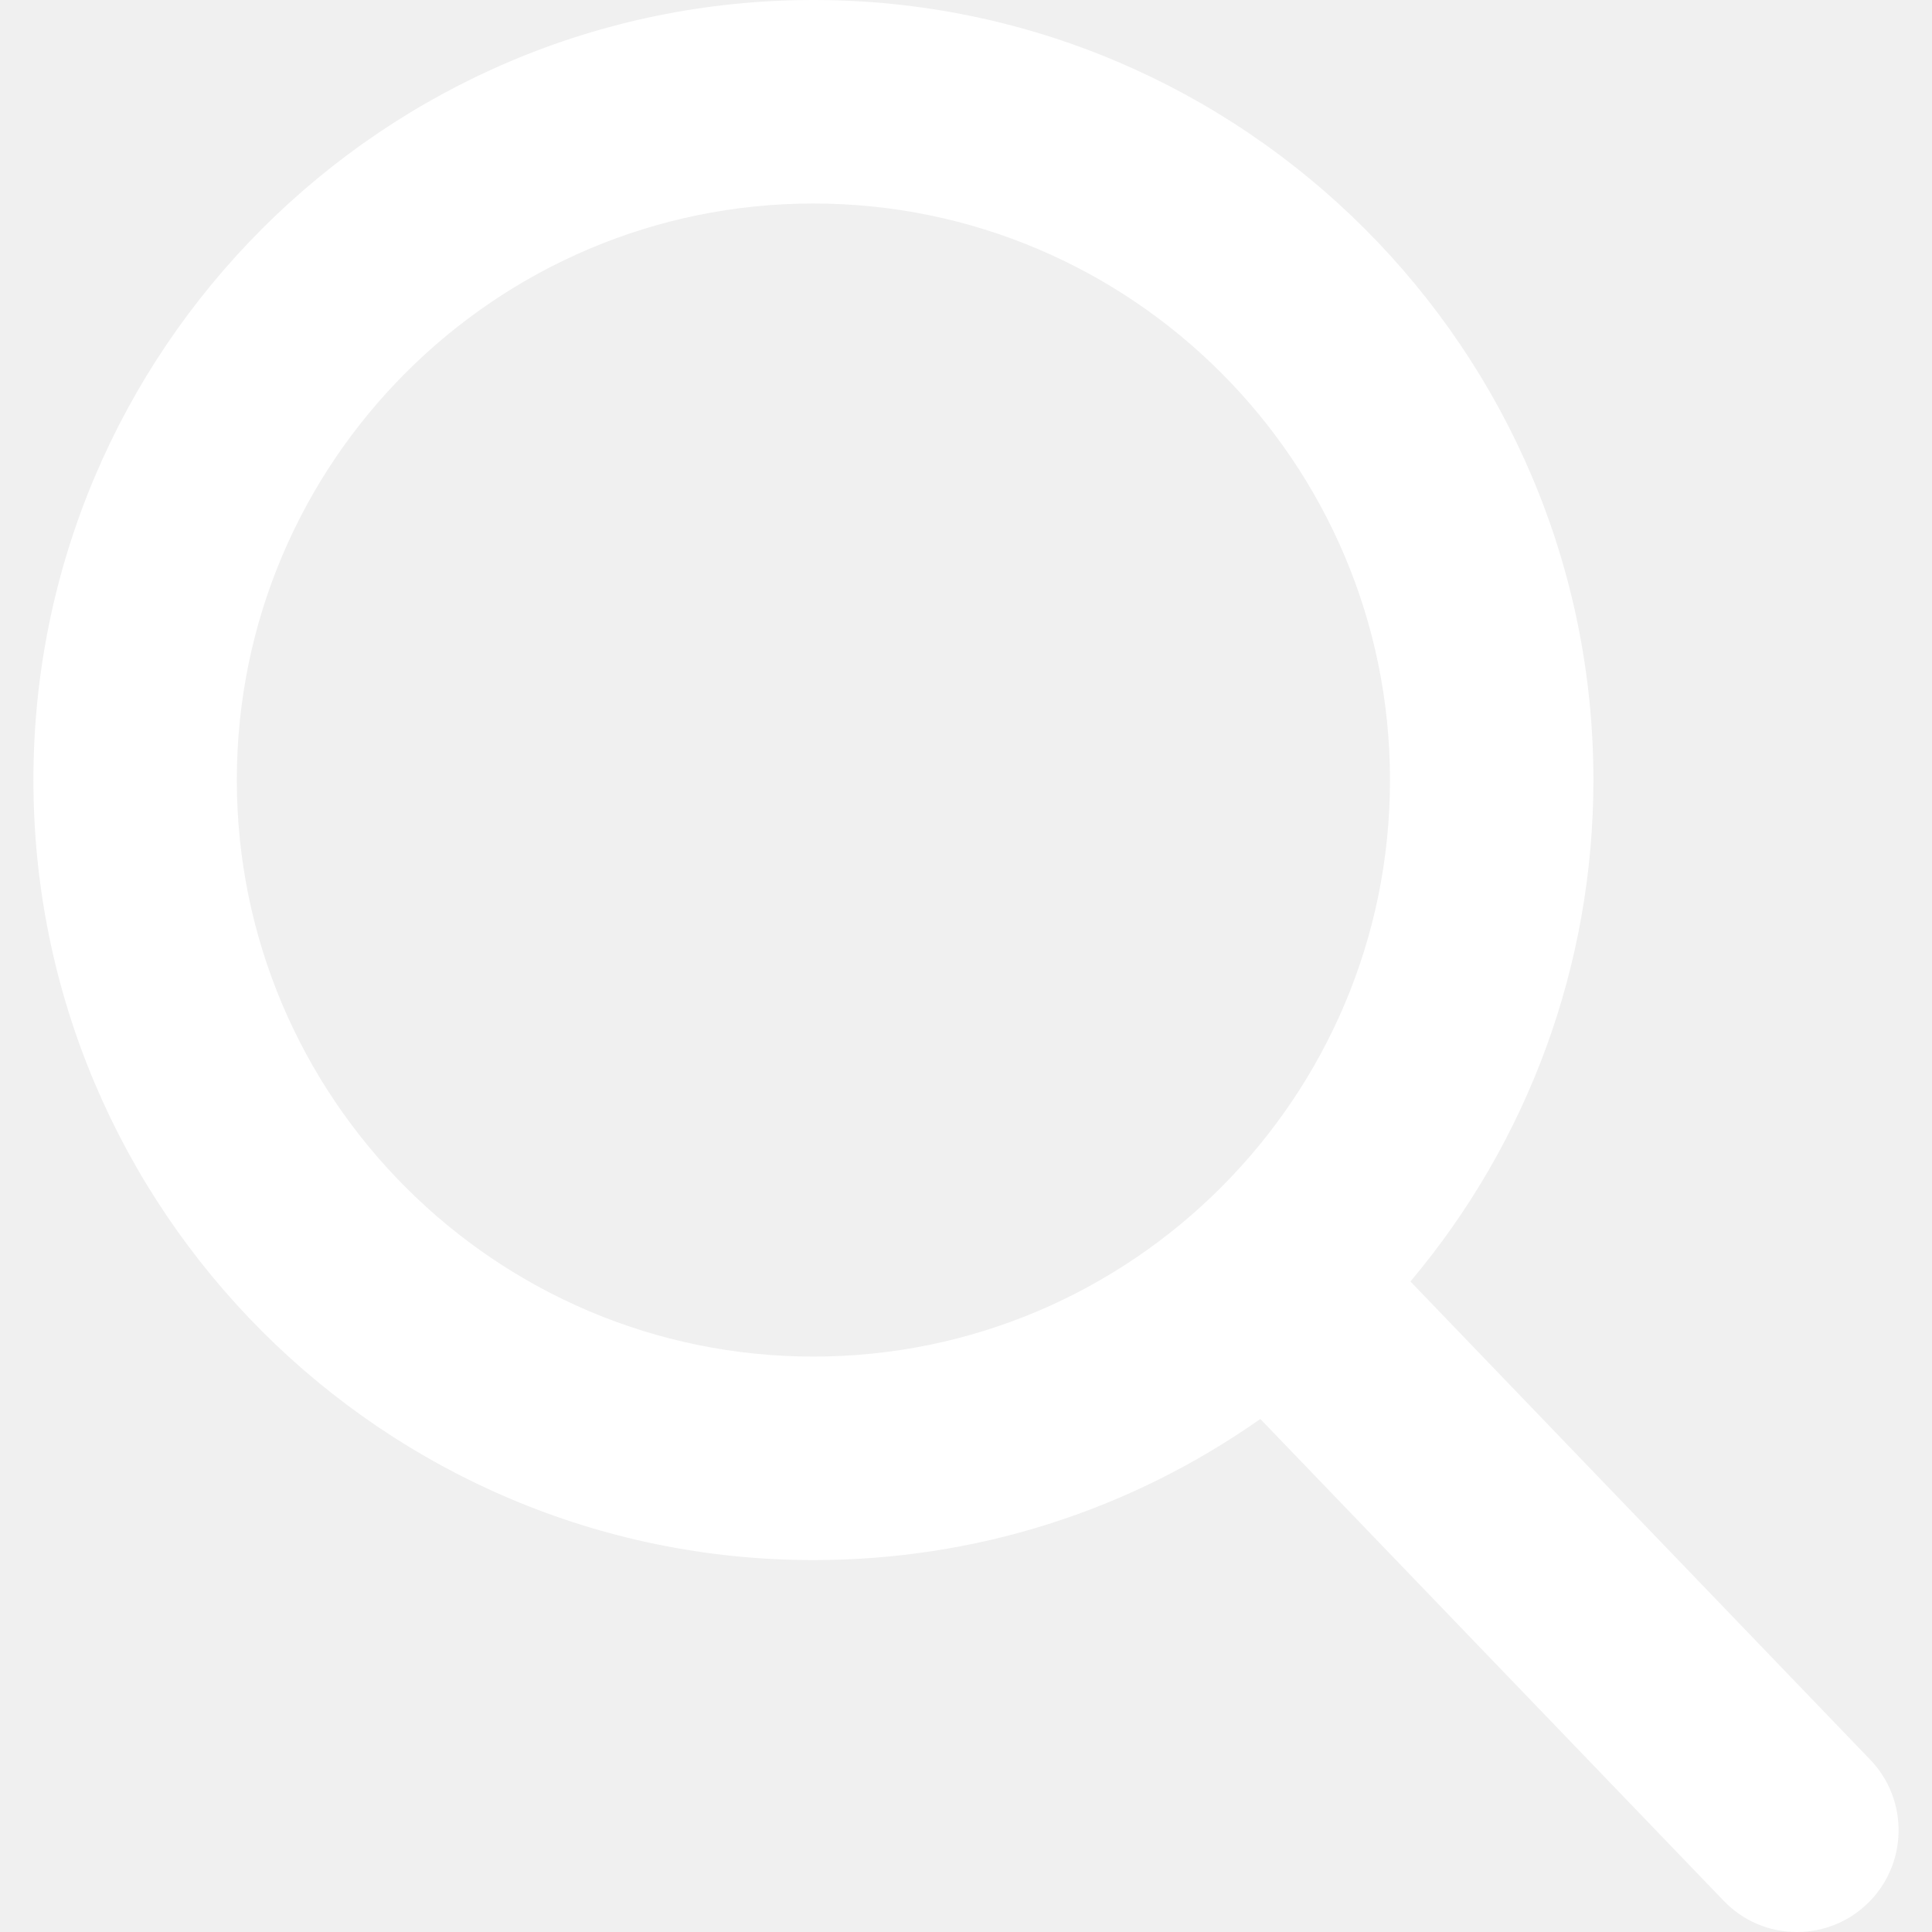
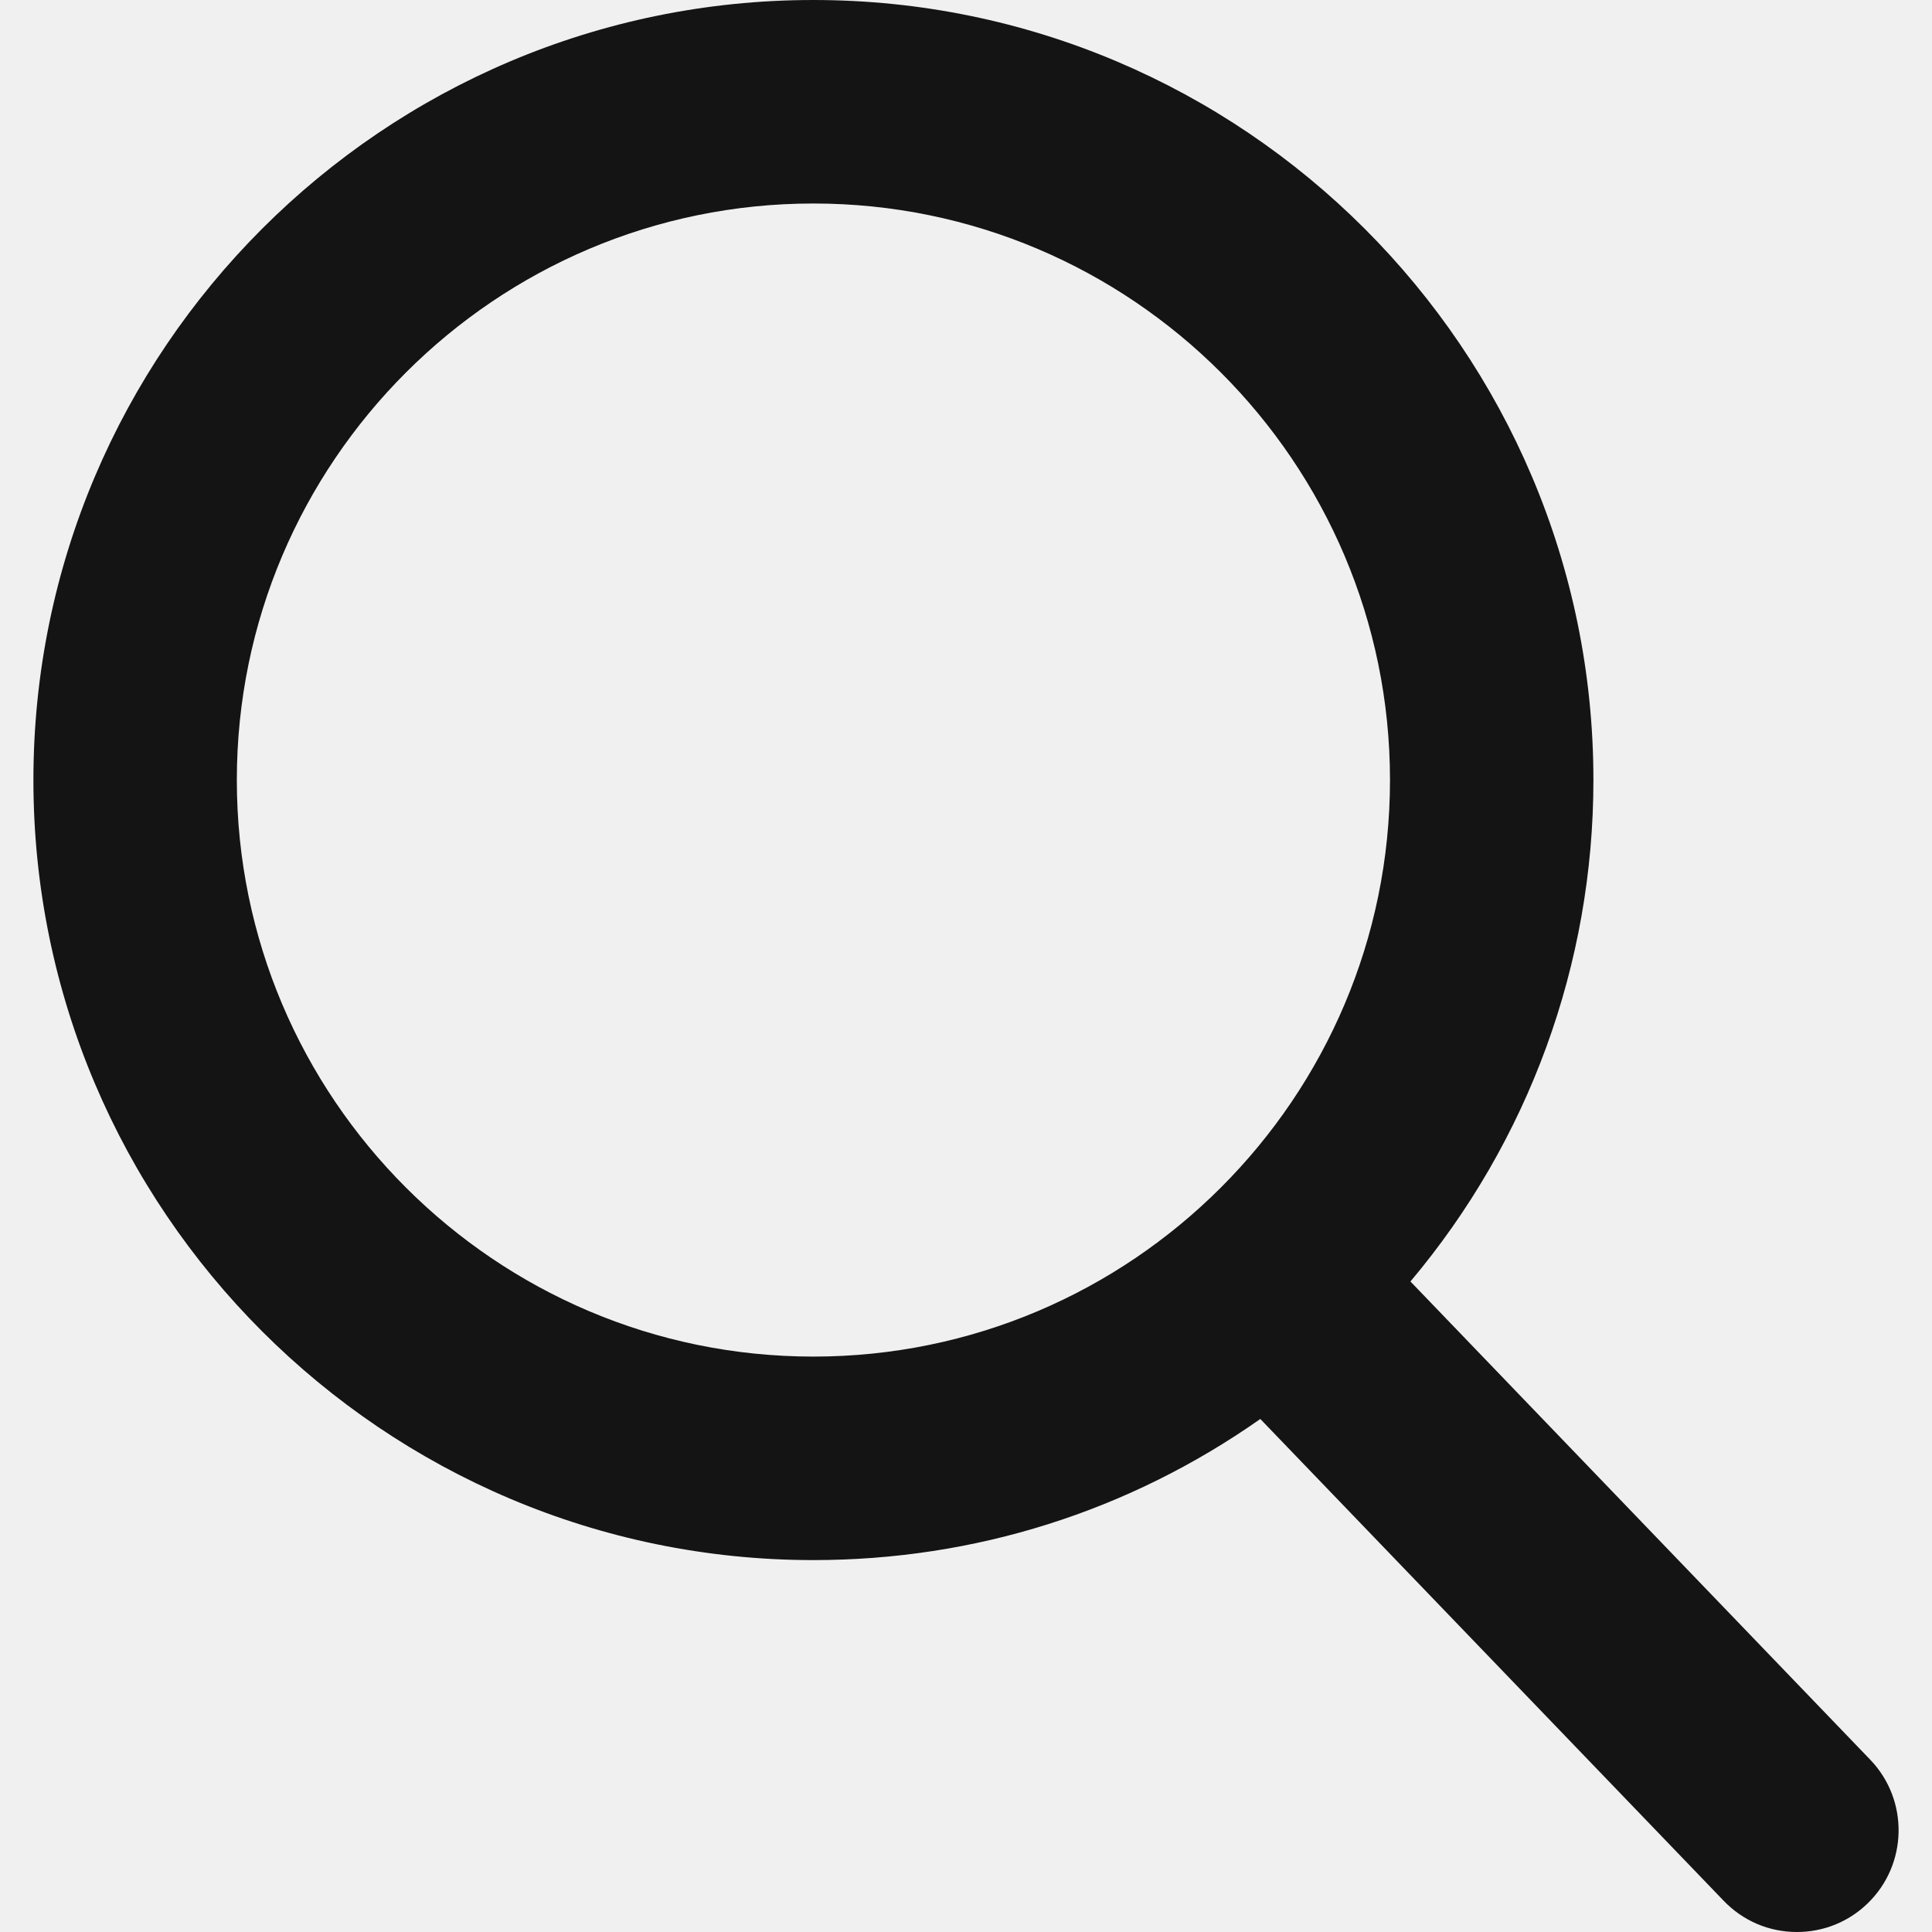
<svg xmlns="http://www.w3.org/2000/svg" width="24" height="24" viewBox="0 0 24 24" fill="none">
  <g clip-path="url(#clip0_2_3)">
-     <path d="M23.233 21.86L17.521 15.919C18.99 14.174 19.794 11.977 19.794 9.69C19.794 4.347 15.447 0 10.104 0C4.762 0 0.415 4.347 0.415 9.69C0.415 15.033 4.762 19.38 10.104 19.38C12.11 19.38 14.022 18.775 15.656 17.627L21.412 23.612C21.652 23.862 21.976 24 22.322 24C22.651 24 22.962 23.875 23.198 23.647C23.7 23.164 23.716 22.363 23.233 21.86ZM10.104 2.528C14.054 2.528 17.267 5.741 17.267 9.69C17.267 13.639 14.054 16.852 10.104 16.852C6.155 16.852 2.942 13.639 2.942 9.69C2.942 5.741 6.155 2.528 10.104 2.528Z" fill="#fff" />
+     <path d="M23.233 21.86L17.521 15.919C18.99 14.174 19.794 11.977 19.794 9.69C19.794 4.347 15.447 0 10.104 0C4.762 0 0.415 4.347 0.415 9.69C0.415 15.033 4.762 19.38 10.104 19.38C12.11 19.38 14.022 18.775 15.656 17.627L21.412 23.612C21.652 23.862 21.976 24 22.322 24C22.651 24 22.962 23.875 23.198 23.647C23.7 23.164 23.716 22.363 23.233 21.86ZM10.104 2.528C14.054 2.528 17.267 5.741 17.267 9.69C17.267 13.639 14.054 16.852 10.104 16.852C6.155 16.852 2.942 13.639 2.942 9.69C2.942 5.741 6.155 2.528 10.104 2.528Z" fill="#141414" />
  </g>
  <defs>
    <clipPath id="clip0_2_3">
-       <rect width="24" height="24" fill="white" />
+       <rect width="24" height="24" fill="black" />
    </clipPath>
  </defs>
</svg>
